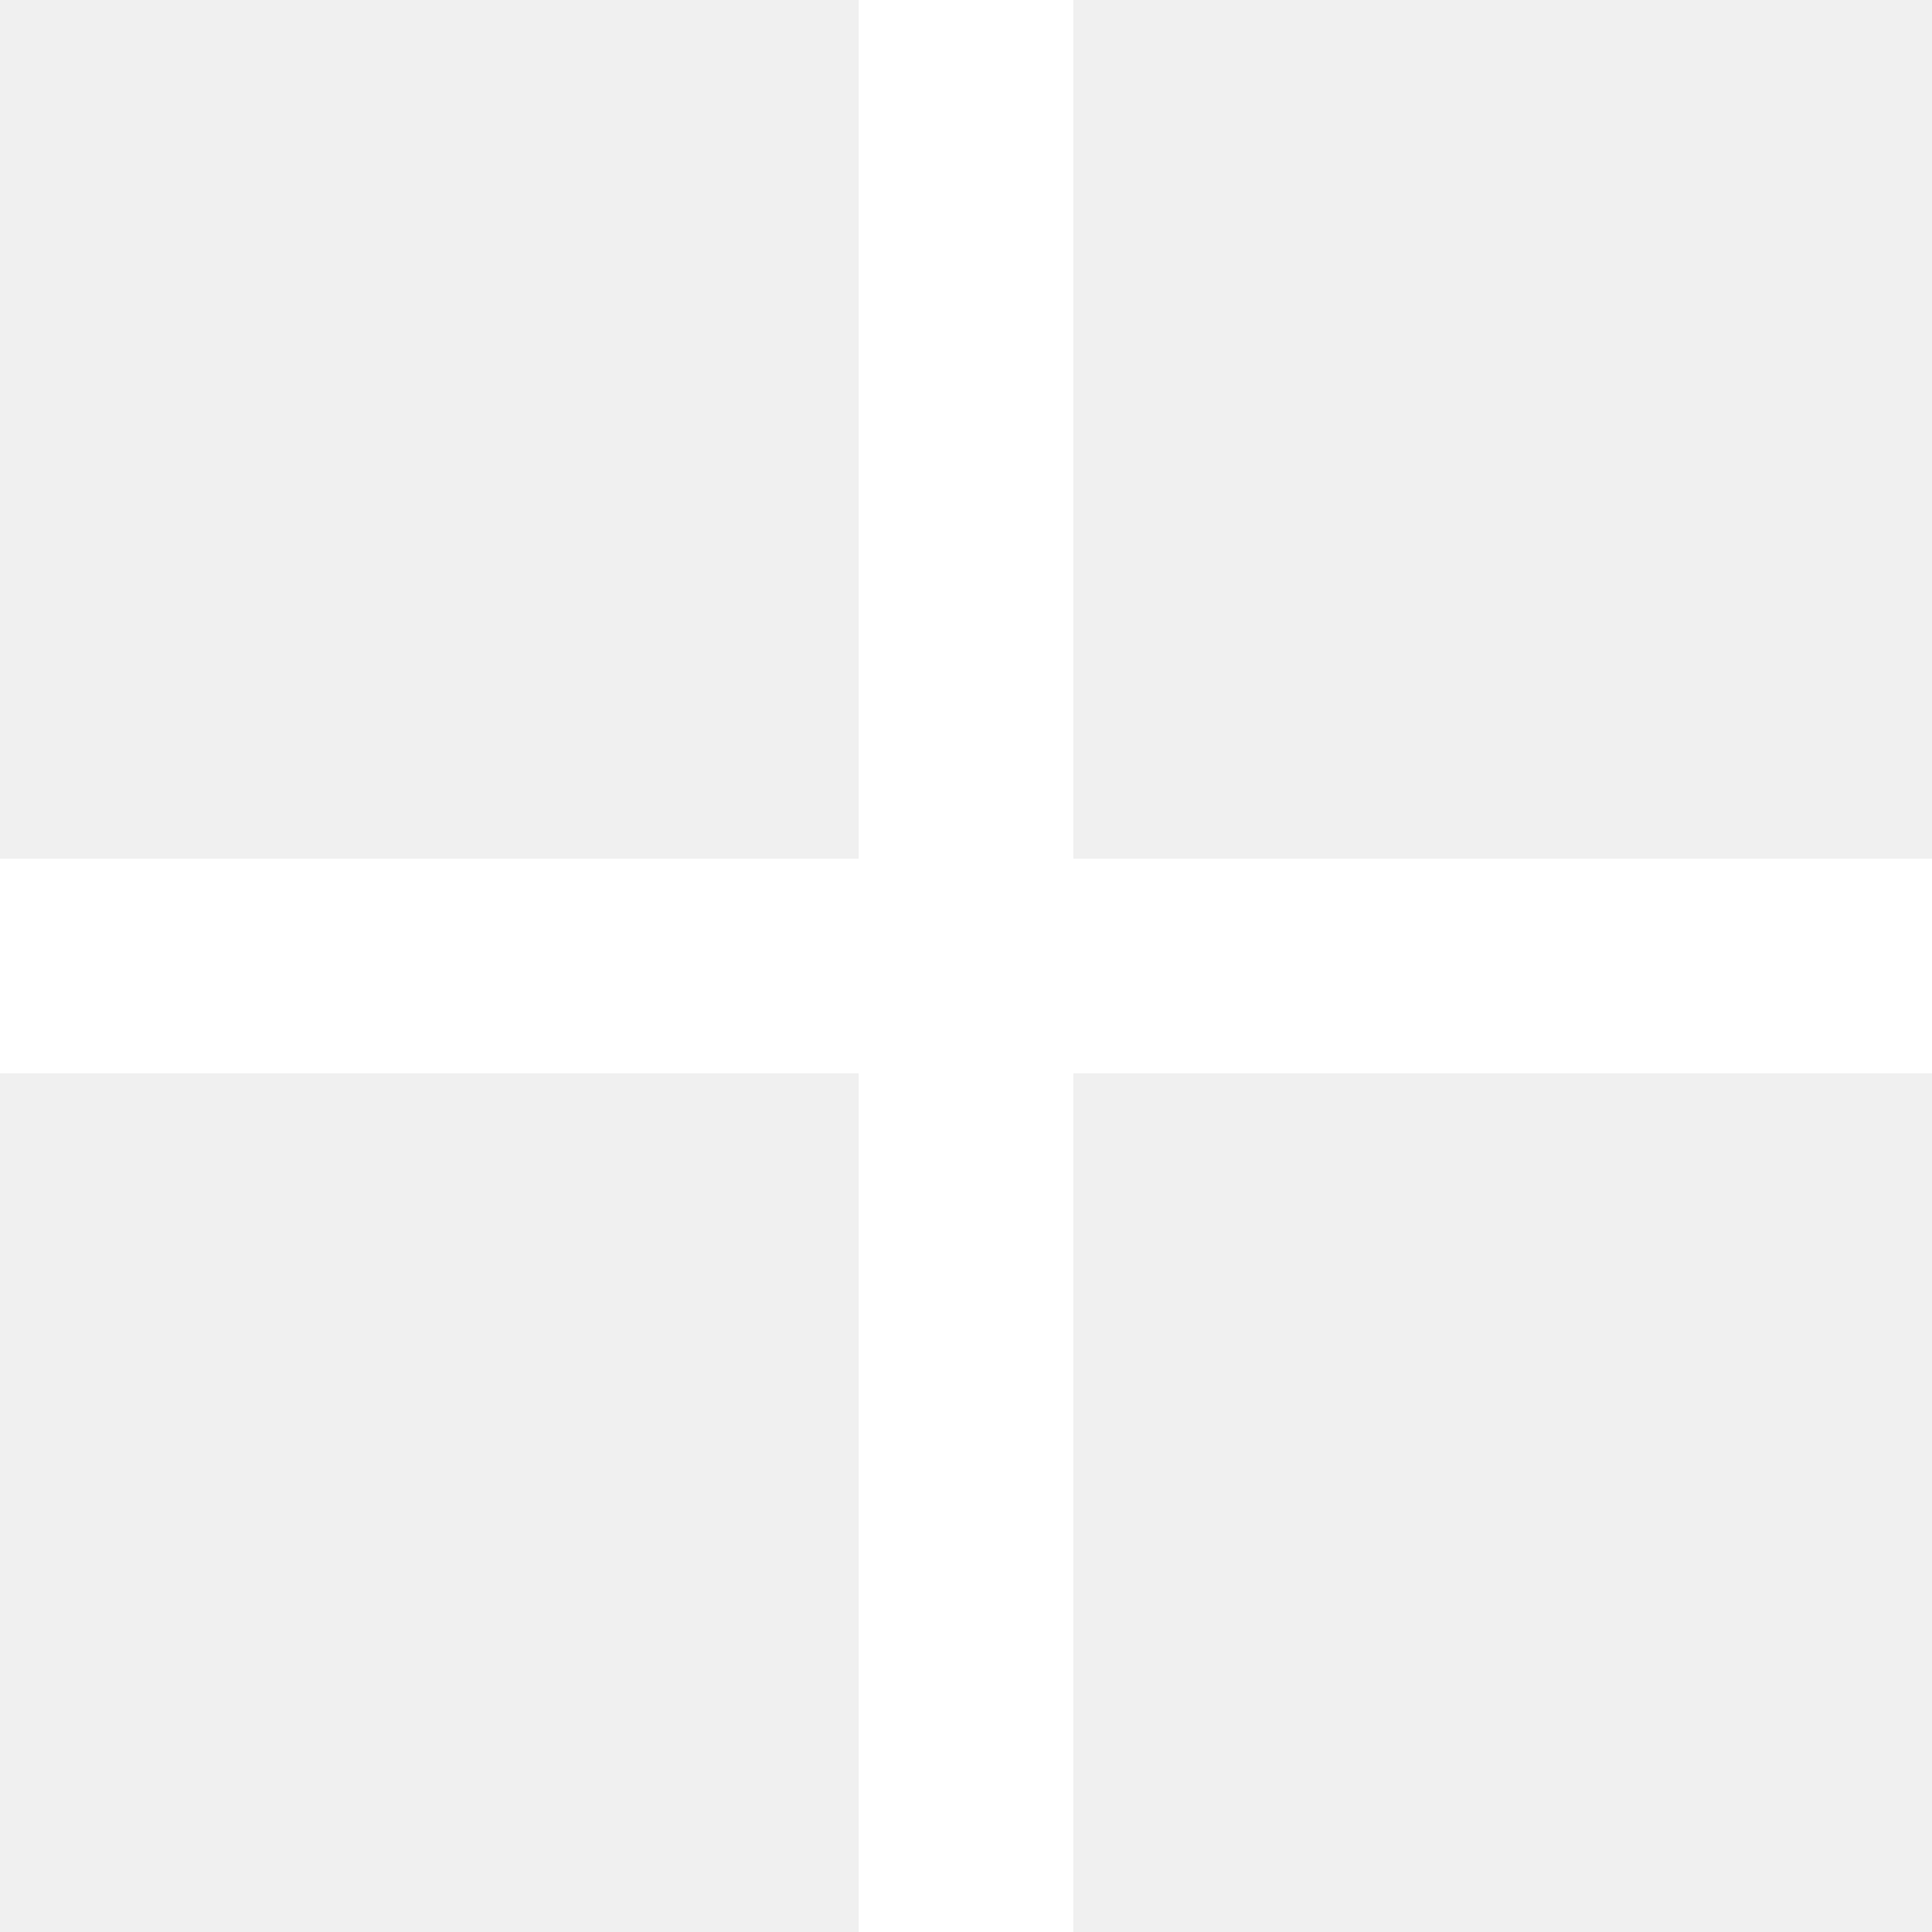
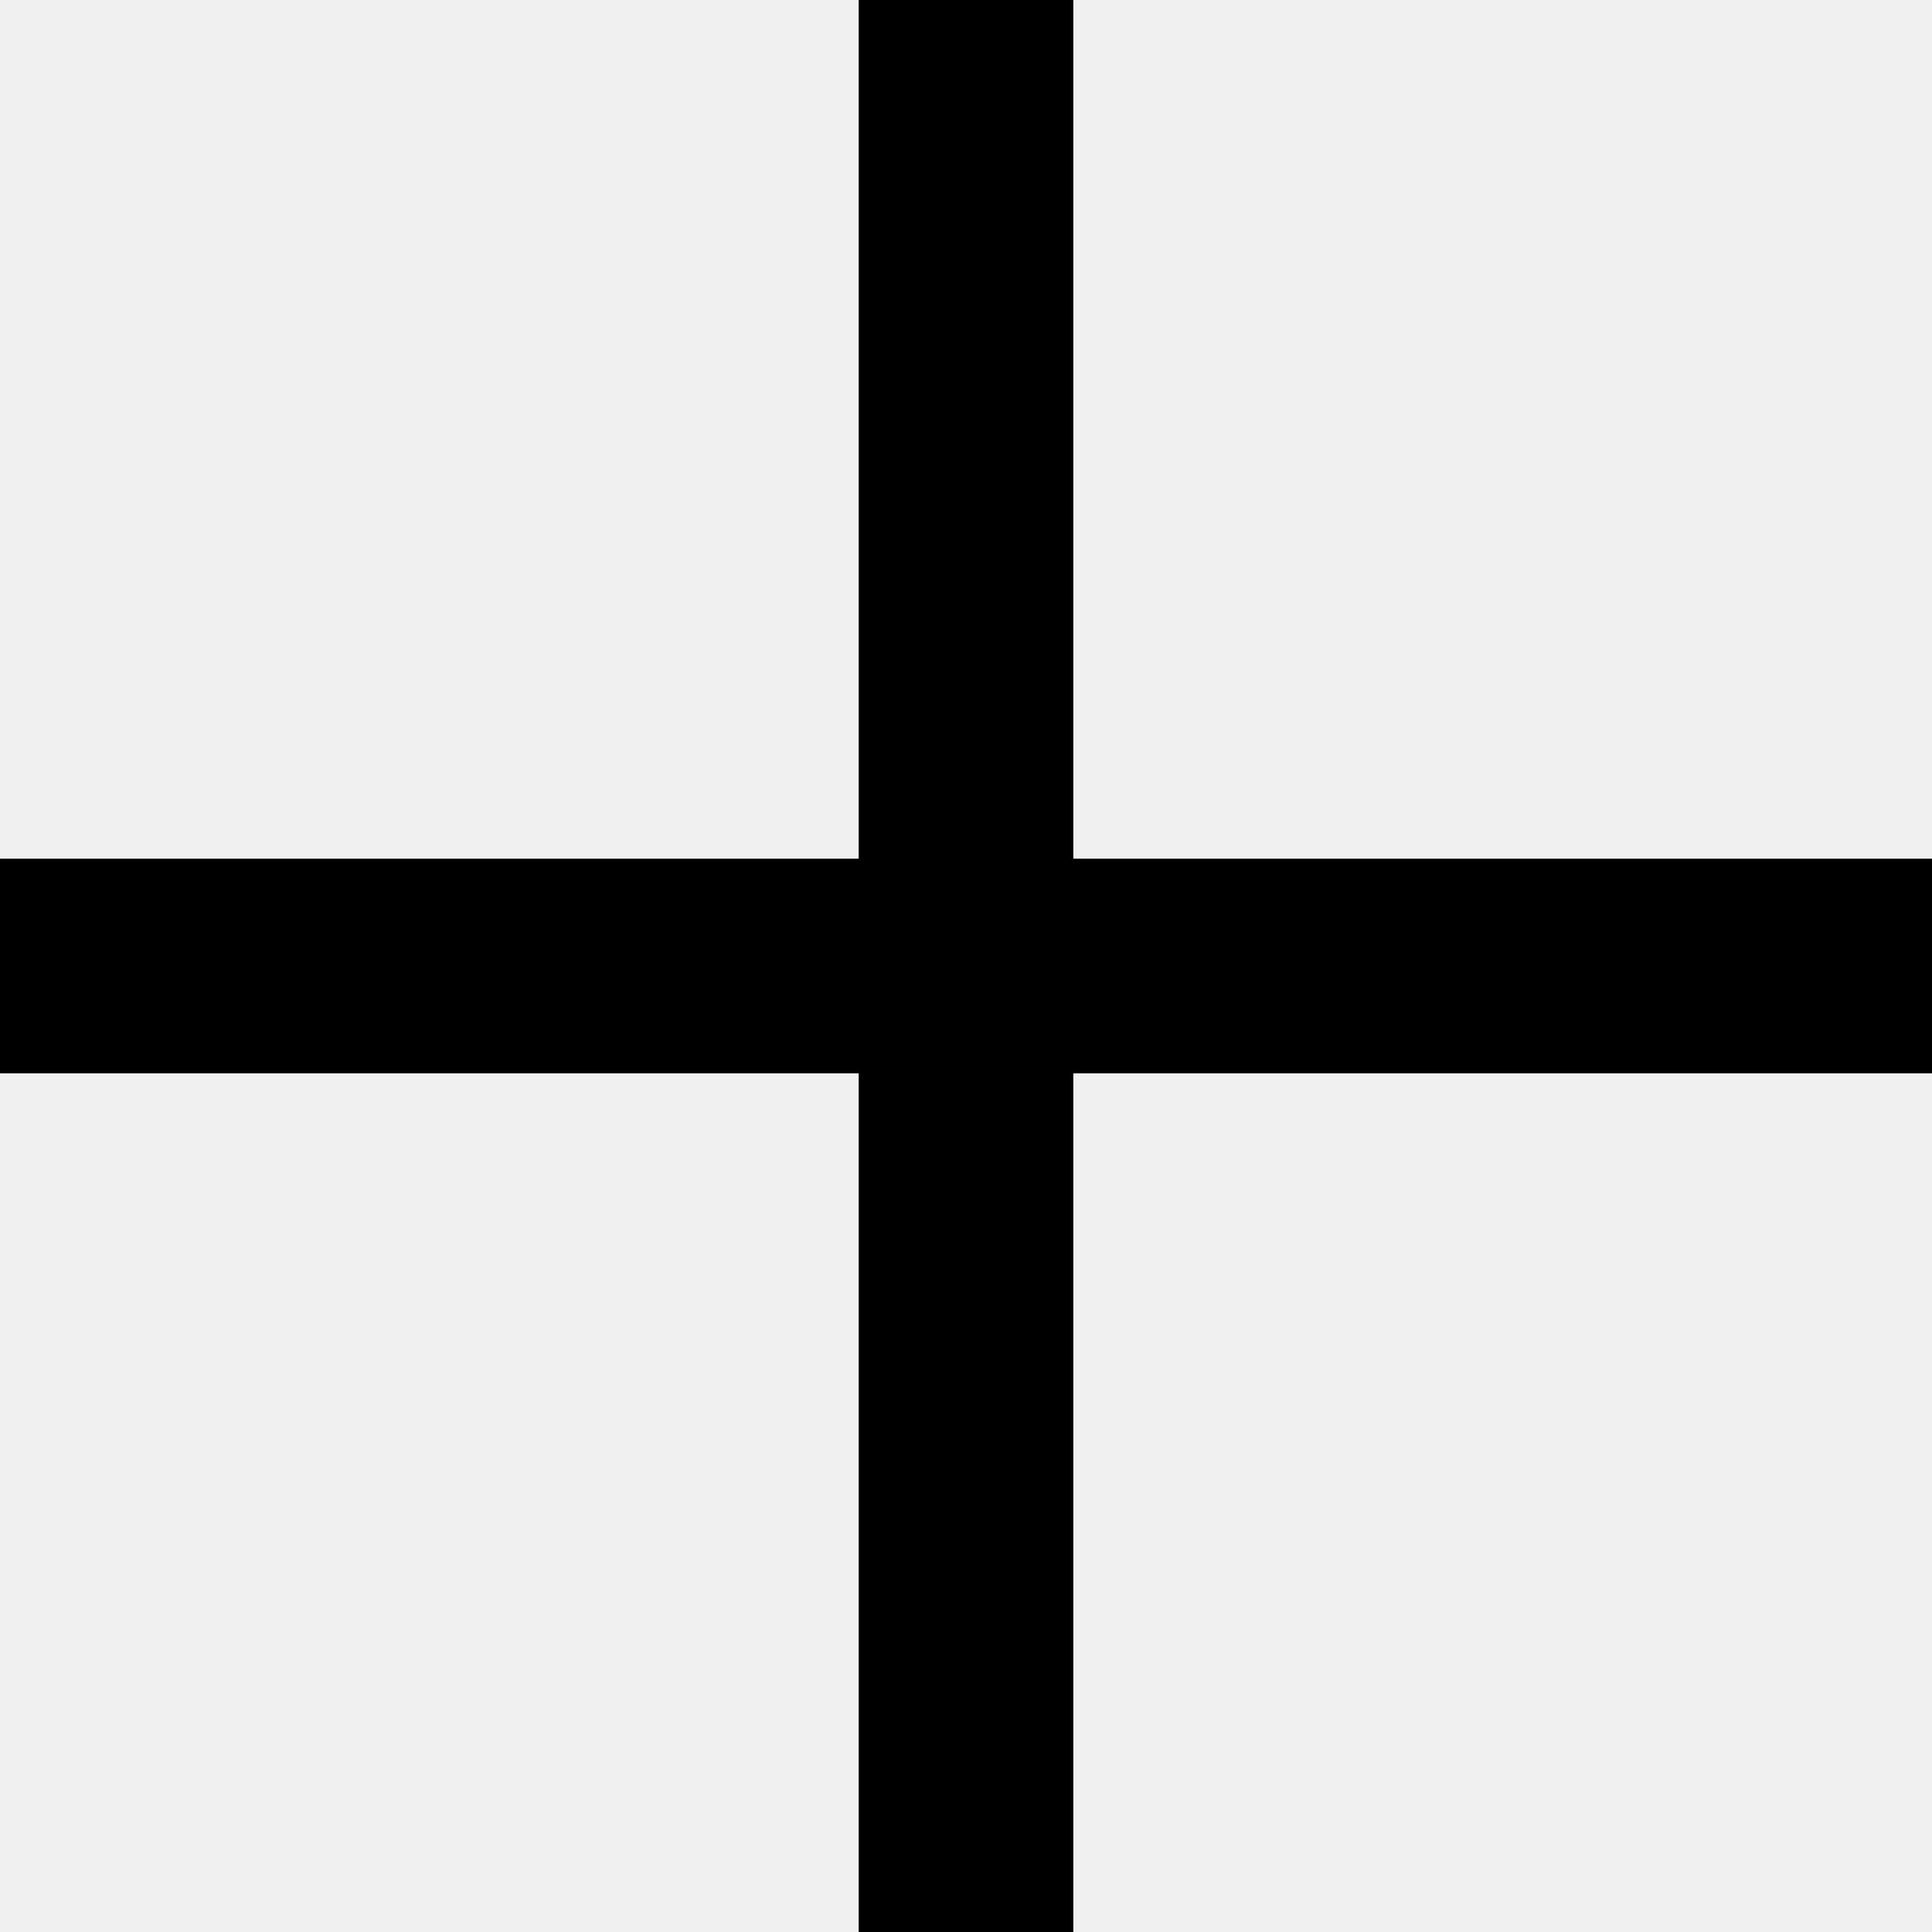
<svg xmlns="http://www.w3.org/2000/svg" width="22" height="22" viewBox="0 0 22 22" fill="none">
-   <path d="M22 9.778H12.222V0H9.778V9.778H0V12.222H9.778V22H12.222V12.222H22V9.778Z" fill="white" />
+   <path d="M22 9.778H12.222V0H9.778V9.778H0V12.222H9.778V22H12.222V12.222H22V9.778Z" fill="black" />
</svg>
